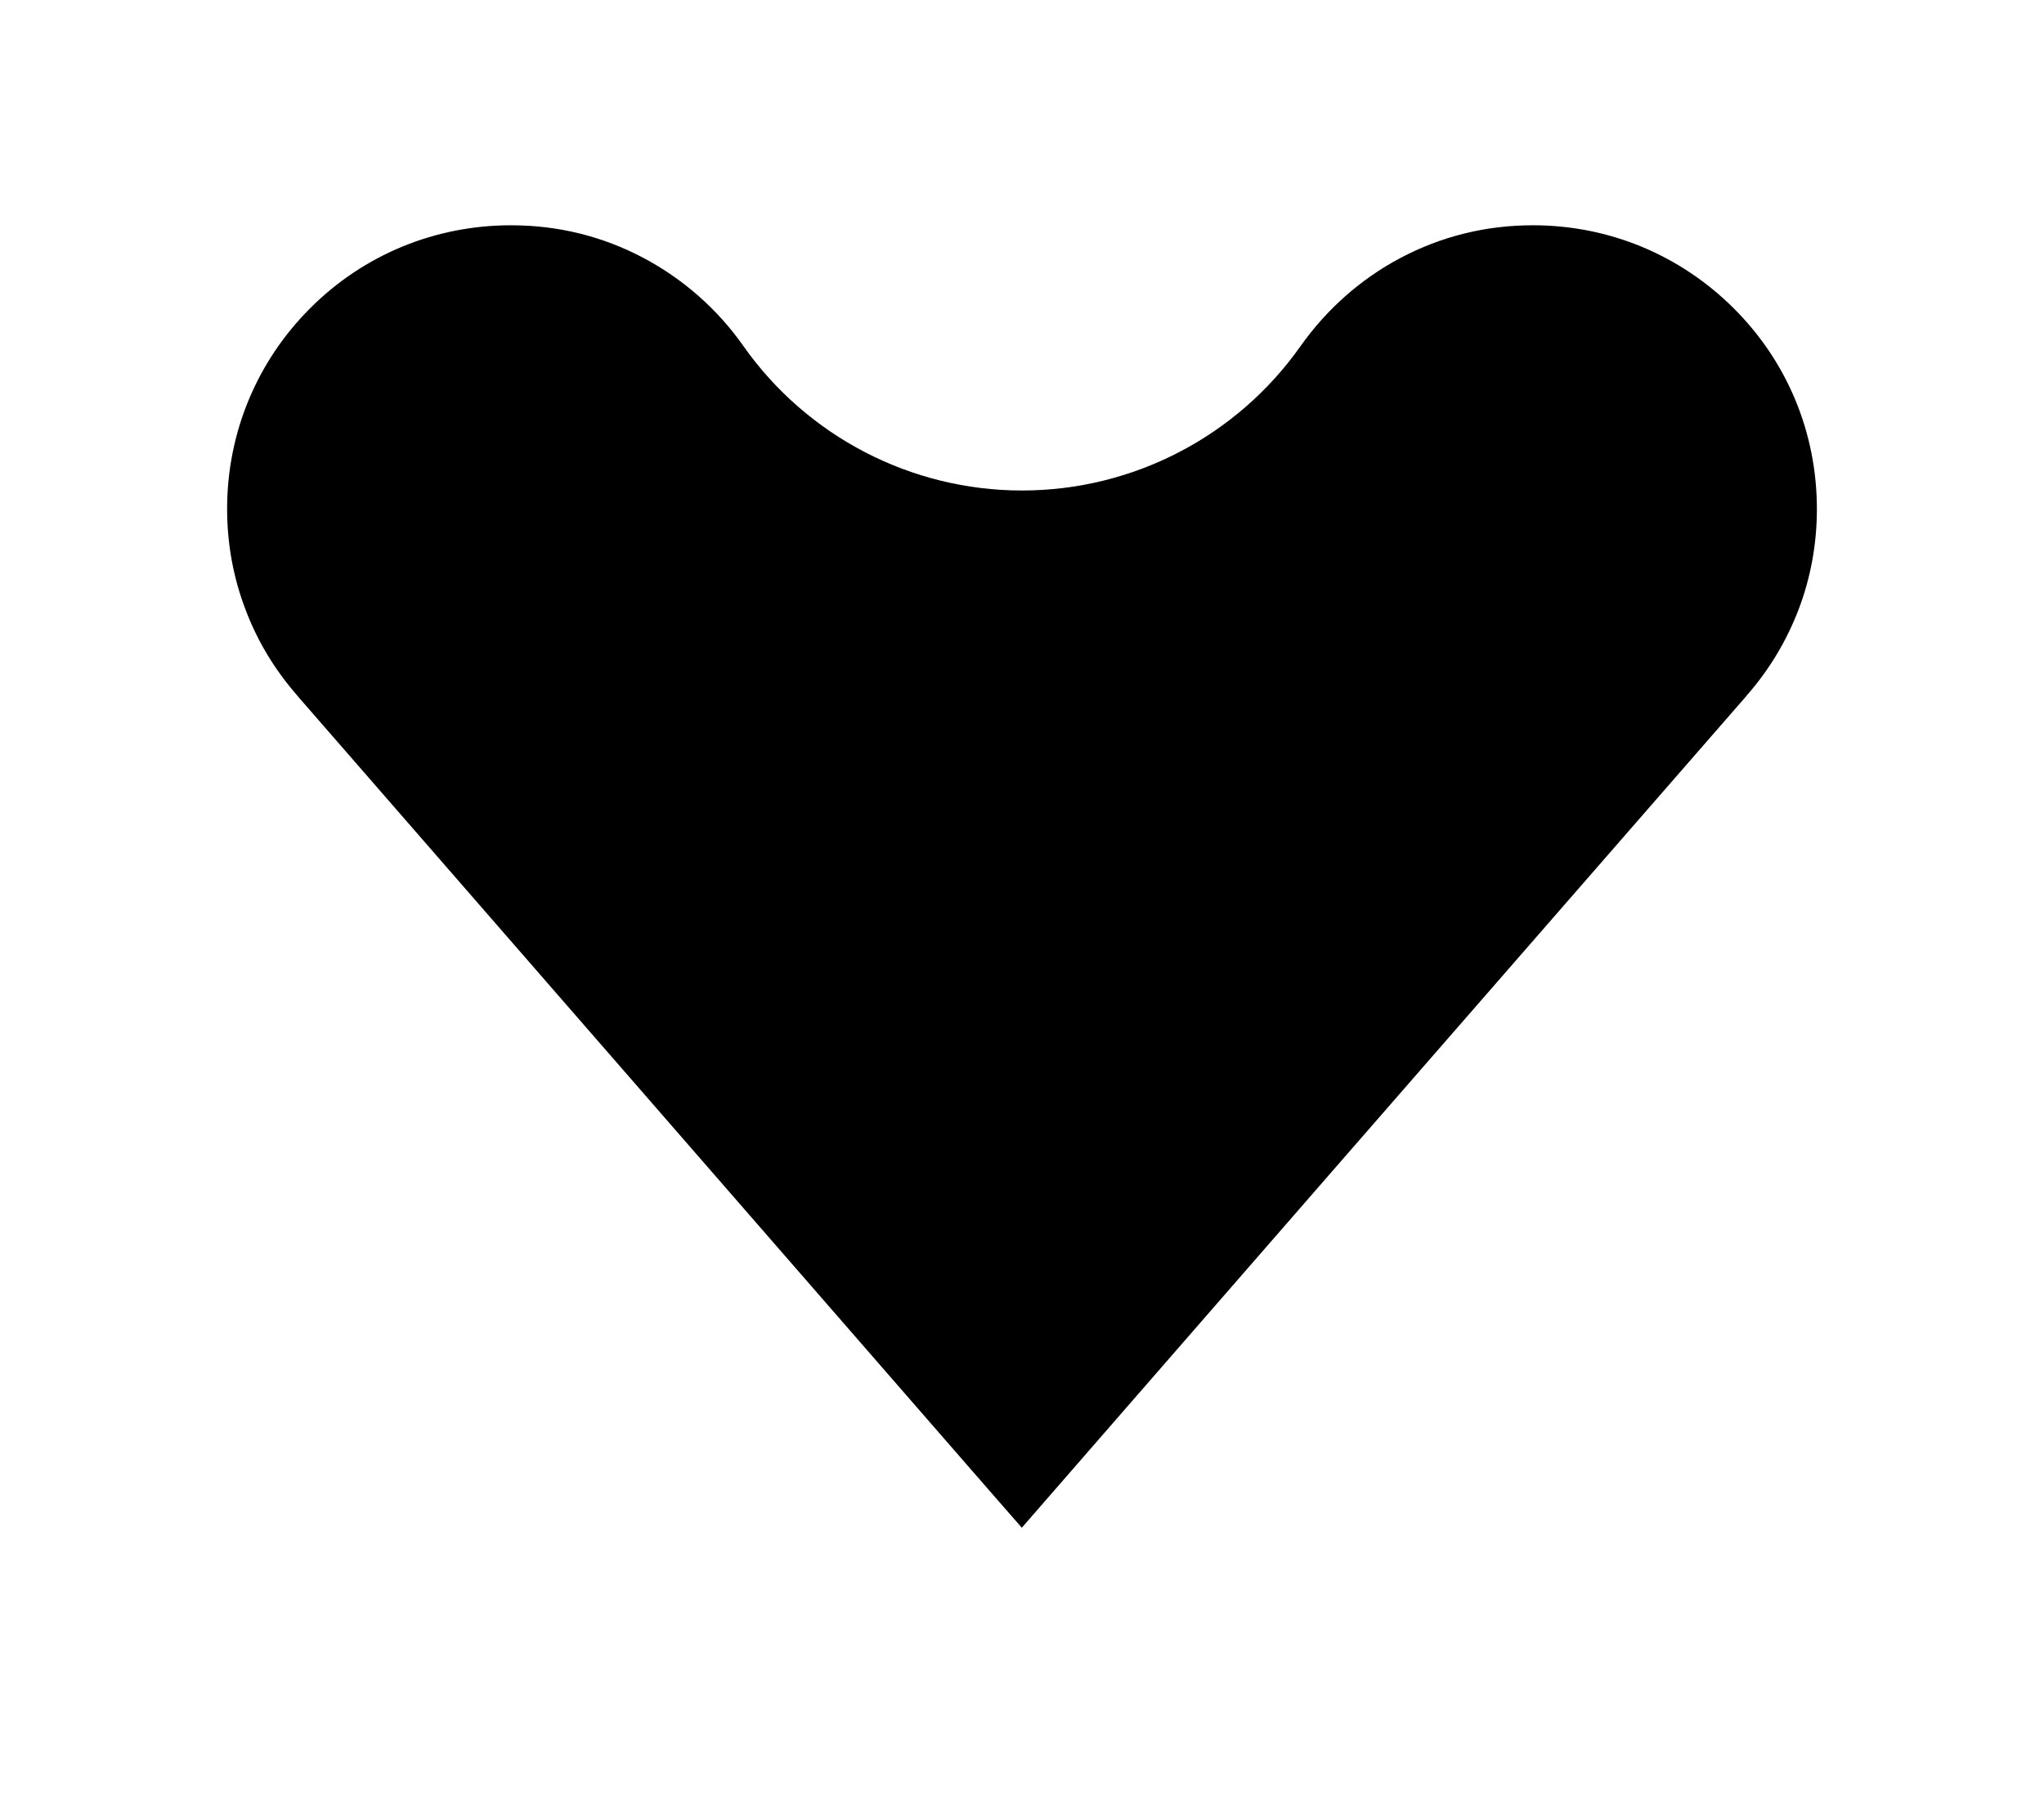
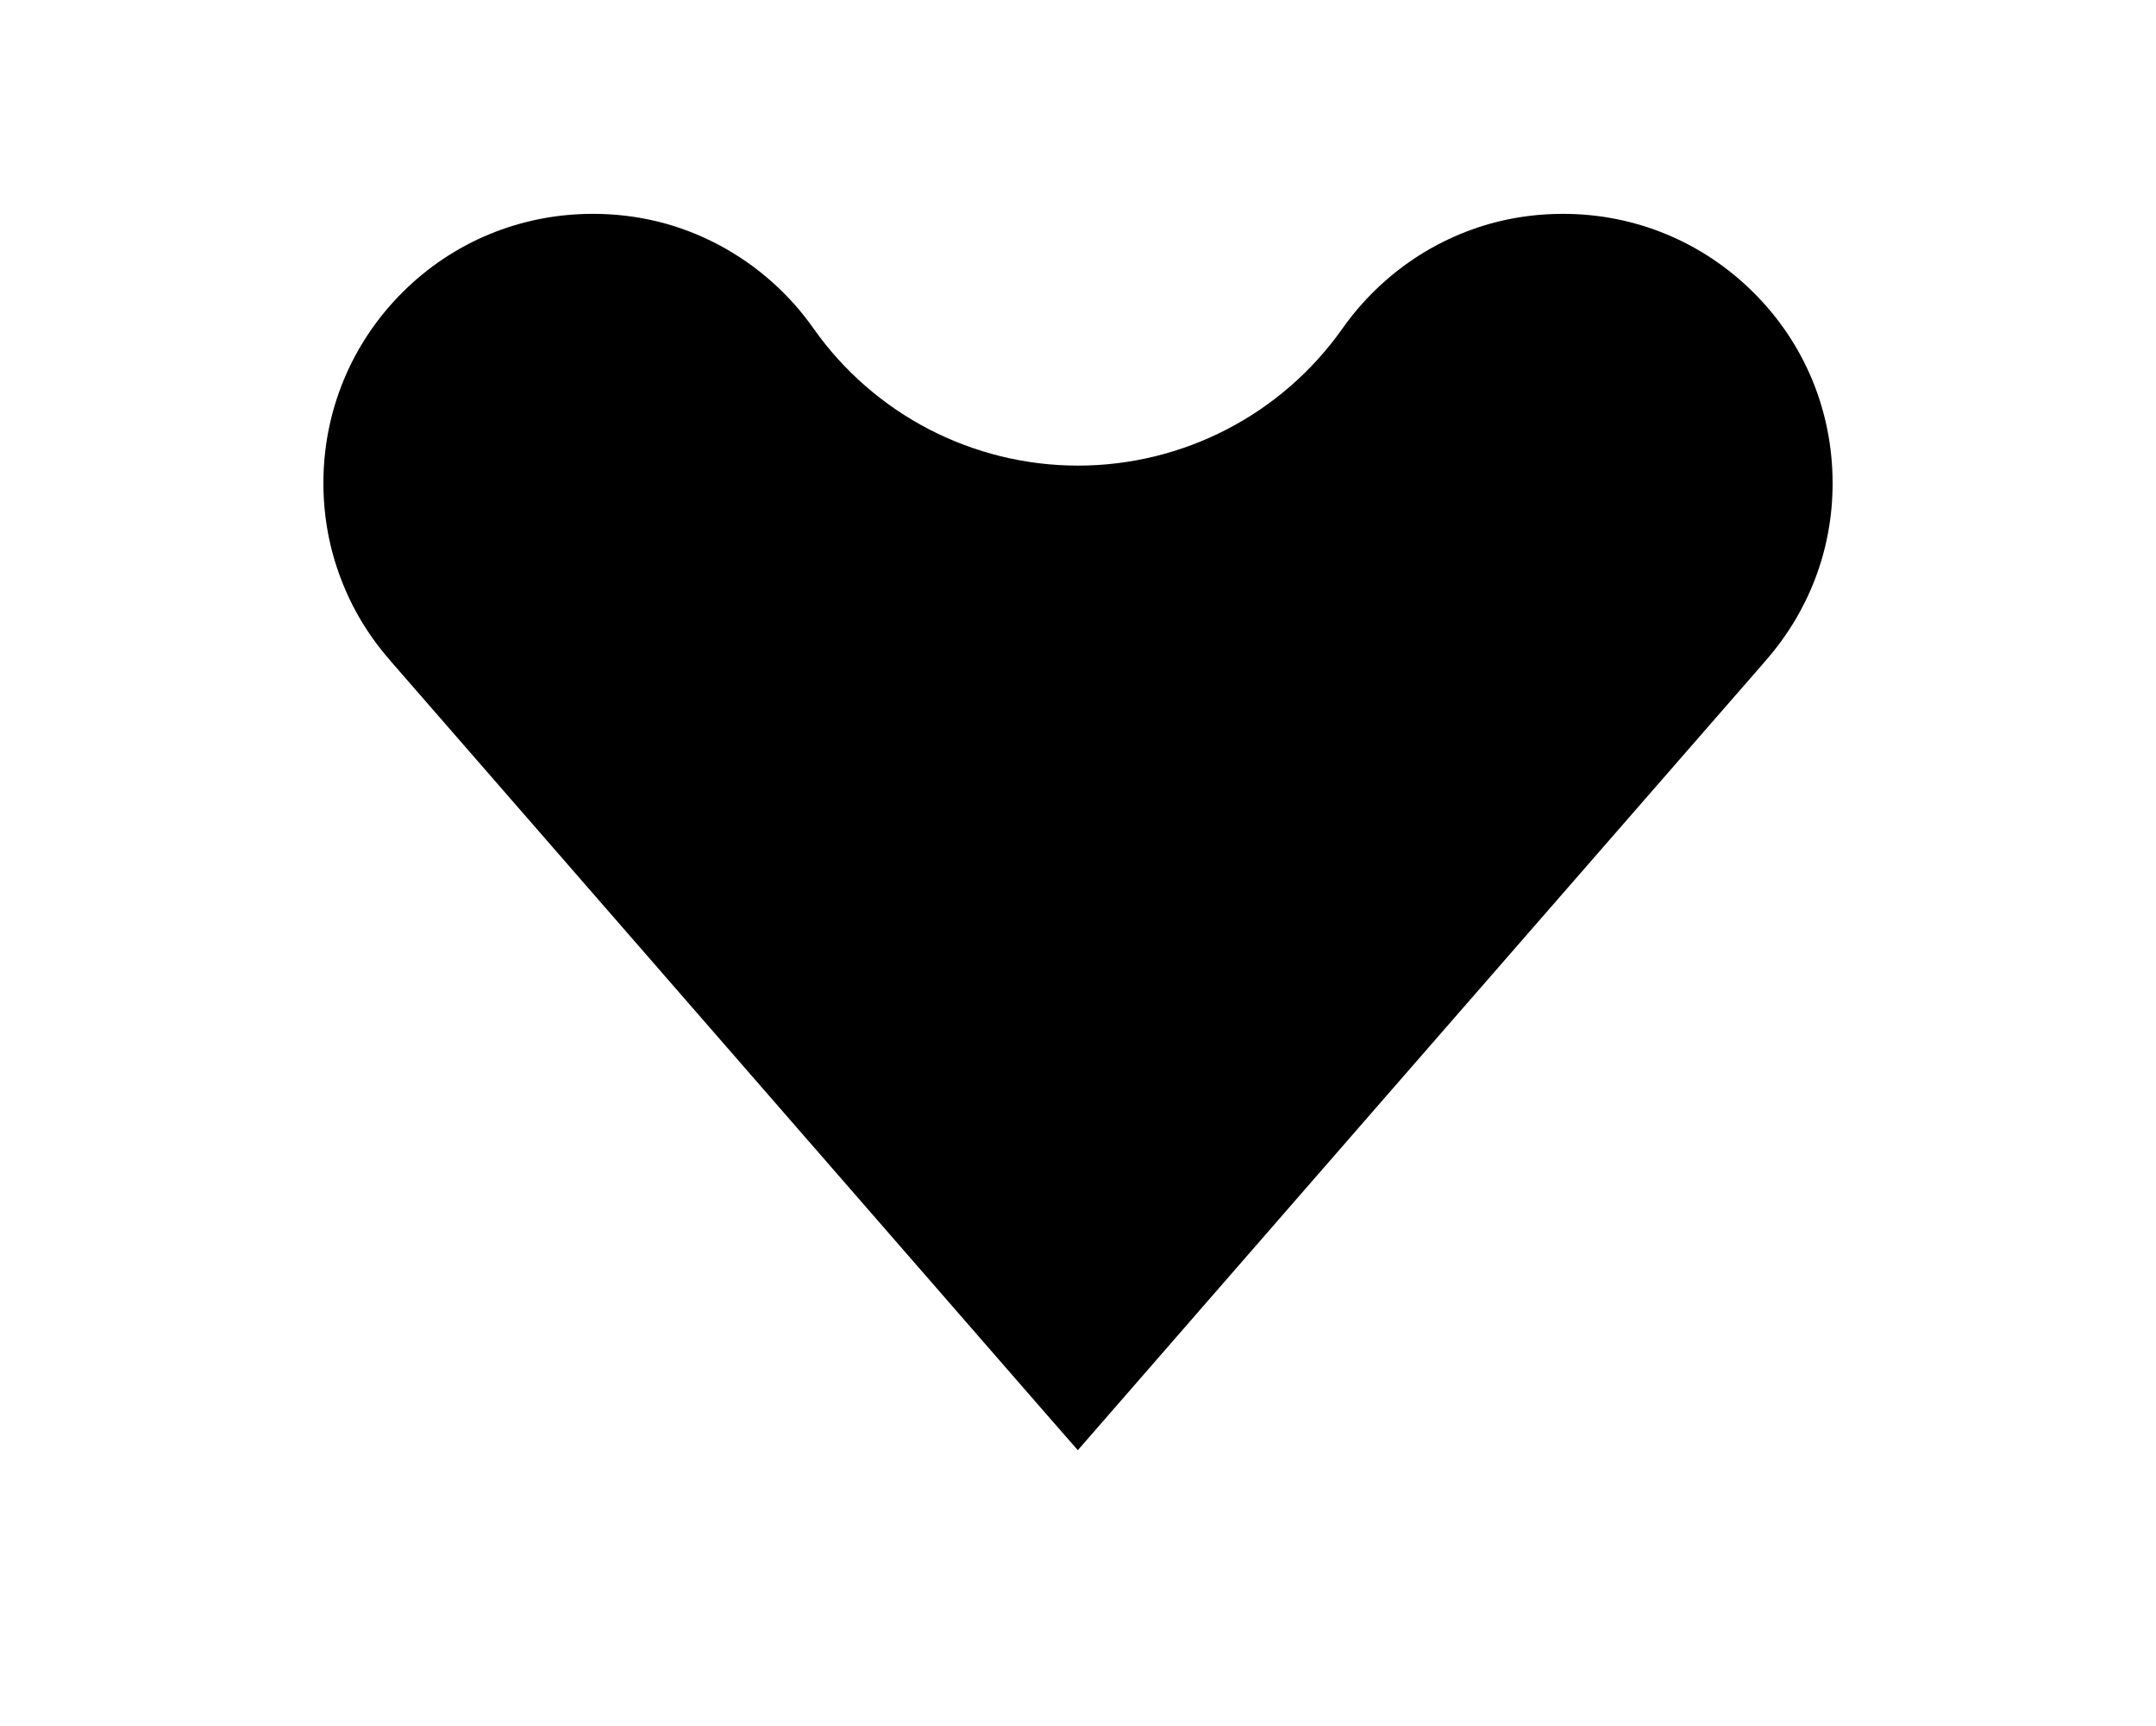
- <svg xmlns="http://www.w3.org/2000/svg" version="1.1" x="0px" y="0px" viewBox="0 0 1080 960" enable-background="new 0 0 1080 960" xml:space="preserve">
-   <g id="row-6">
+ <svg xmlns="http://www.w3.org/2000/svg" version="1.1" x="0px" y="0px" viewBox="0 0 1200 960" enable-background="new 0 0 1200 960" xml:space="preserve">
+   <g id="row-5">
+ </g>
+   <g id="row-4">
+     <g id="markdown">
+ 	</g>
    <g id="mail_x5F_straight">
- 	</g>
-     <g id="markdown">
	</g>
    <g id="info">
	</g>
    <g id="folder">
- 	</g>
-     <g id="server">
- 	</g>
-     <g id="speed-monitor">
- 	</g>
-   </g>
-   <g id="row-5">
-     <g id="person-role">
- 	</g>
-     <g id="lock">
- 	</g>
-     <g id="list">
	</g>
    <g id="read-mail">
	</g>
    <g id="person">
	</g>
    <g id="eye">
	</g>
    <g id="clear">
	</g>
    <g id="arrow-right-rod">
	</g>
    <g id="contract">
	</g>
    <g id="expand">
	</g>
    <g id="speaker-off">
	</g>
-   </g>
-   <g id="row-4">
    <g id="speaker-on">
	</g>
    <g id="pause">
	</g>
    <g id="play">
	</g>
+   </g>
+   <g id="row-3">
    <g id="circle-arrow">
	</g>
    <g id="module">
	</g>
    <g id="speedometer">
	</g>
    <g id="calendar">
	</g>
    <g id="data">
	</g>
    <g id="code-file">
	</g>
    <g id="gear">
	</g>
    <g id="tint">
	</g>
    <g id="dribbble">
	</g>
-   </g>
-   <g id="row-3">
    <g id="globe">
	</g>
    <g id="github">
	</g>
    <g id="facebook">
	</g>
    <g id="twitter">
	</g>
    <g id="skype">
	</g>
    <g id="phone">
	</g>
    <g id="mail">
	</g>
+   </g>
+   <g id="row-2">
    <g id="liferay-logo-2">
	</g>
    <g id="menu-content">
	</g>
    <g id="streams">
	</g>
    <g id="balloon-topic">
	</g>
    <g id="groups">
	</g>
-   </g>
-   <g id="row-2">
    <g id="persons">
	</g>
    <g id="house">
	</g>
    <g id="liferay-logo">
	</g>
    <g id="heart-full">
	</g>
    <g id="confirm">
	</g>
    <g id="send">
	</g>
    <g id="arrow-left-rod">
	</g>
    <g id="cancel_1_">
	</g>
    <g id="plus">
	</g>
+   </g>
+   <g id="row-1">
    <g id="bullhorn">
	</g>
    <g id="link">
	</g>
-   </g>
-   <g id="row-1">
    <g id="pen">
	</g>
    <g id="bell">
	</g>
    <g id="magnifier">
	</g>
    <g id="menu">
	</g>
    <g id="ellipsis">
	</g>
    <g id="balloon-comment">
	</g>
    <g id="heart-fill">
-       <path d="M810,119c40.1,0,77.7,15.6,106.1,43.9s43.9,65.9,43.9,106c0,18.5-3.3,36.5-9.8,53.4c-6.3,16.4-15.4,31.5-27.1,44.9    c-0.3,0.4-0.7,0.8-1,1.2c-195.2,223.9-269.8,309.5-324.2,372c-20.1,23.1-37.8,43.4-58,66.6l-18.7-21.4L157.7,368.2    c-0.3-0.4-0.6-0.7-0.9-1.1c-11.7-13.4-20.8-28.5-27-44.9c-6.5-16.9-9.8-34.9-9.8-53.4c0-40,15.6-77.7,43.9-106S229.9,119,270,119    c24.9,0,48.4,5.8,70.1,17.3c20.9,11.1,39.1,27.1,52.7,46.5c33.7,47.8,88.6,76.3,147.2,76.3s113.5-28.5,147.2-76.3    c13.7-19.4,31.9-35.5,52.7-46.5C761.6,124.8,785.1,119,810,119" />
+       <path d="M870,119c40.1,0,77.7,15.6,106.1,43.9s43.9,65.9,43.9,106c0,18.5-3.3,36.5-9.8,53.4c-6.3,16.4-15.4,31.5-27.1,44.9    c-0.3,0.4-0.7,0.8-1,1.2c-195.2,223.9-269.8,309.5-324.2,372c-20.1,23.1-37.8,43.4-58,66.6l-18.7-21.4L217.7,368.2    c-0.3-0.4-0.6-0.7-0.9-1.1c-11.7-13.4-20.8-28.5-27-44.9c-6.5-16.9-9.8-34.9-9.8-53.4c0-40,15.6-77.7,43.9-106S289.9,119,330,119    c24.9,0,48.4,5.8,70.1,17.3c20.9,11.1,39.1,27.1,52.7,46.5c33.7,47.8,88.6,76.3,147.2,76.3s113.5-28.5,147.2-76.3    c13.7-19.4,31.9-35.5,52.7-46.5C821.6,124.8,845.1,119,870,119" />
    </g>
    <g id="heart">
	</g>
    <g id="camera">
	</g>
    <g id="blank">
	</g>
    <g id="star">
	</g>
  </g>
  <g id="guides">
</g>
</svg>
